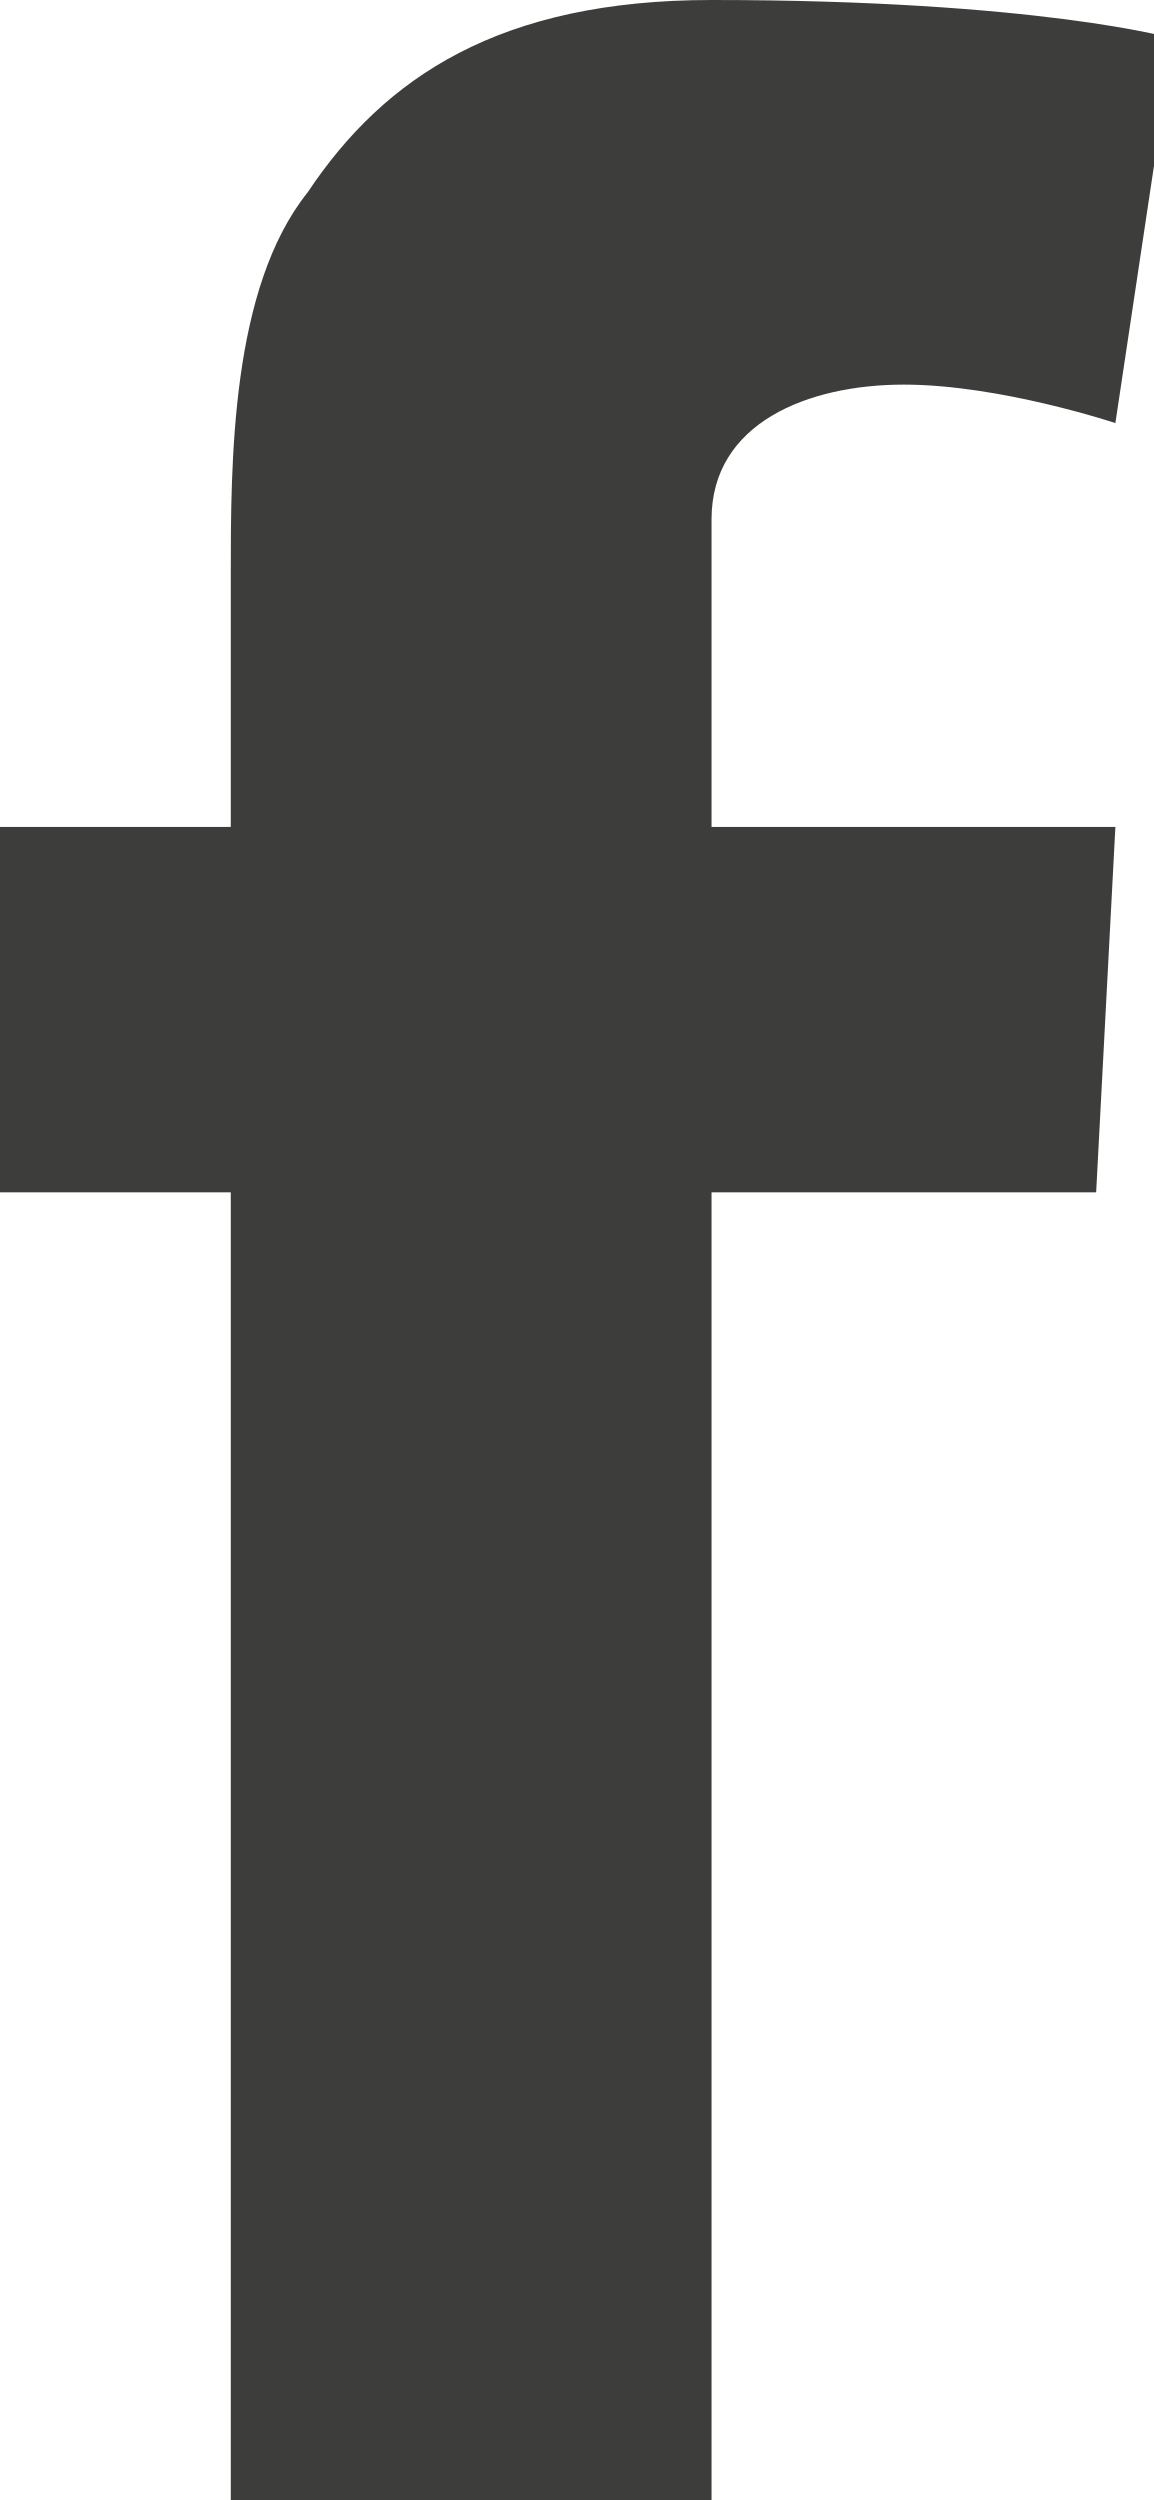
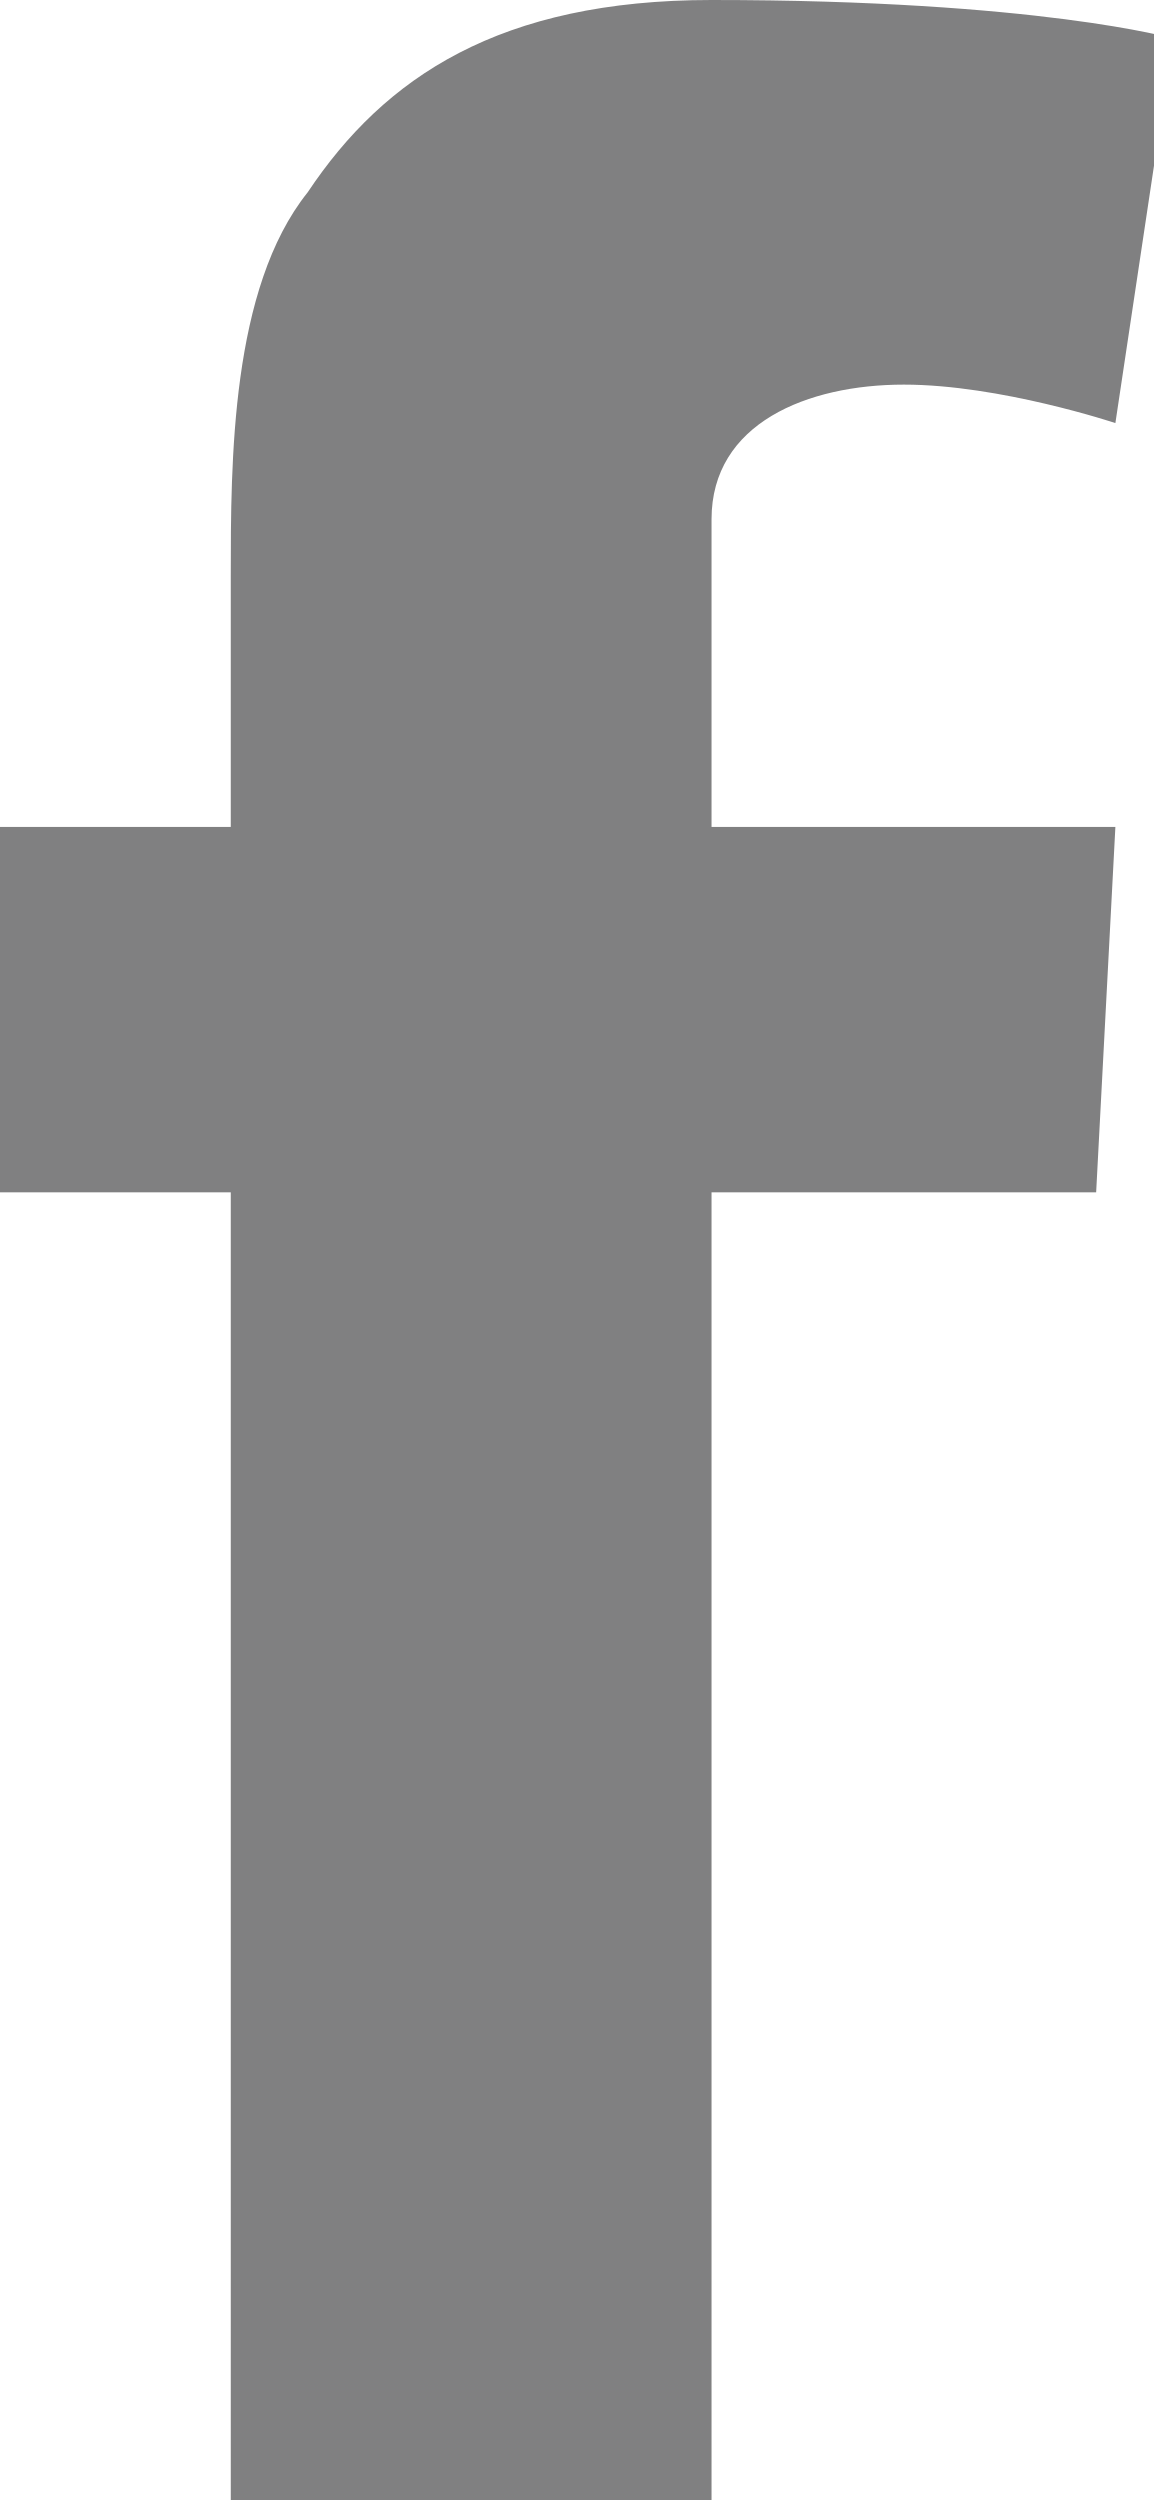
<svg xmlns="http://www.w3.org/2000/svg" viewBox="0 0 6 13">
-   <path fill="#3D3D3B" d="M-.1 4.3h1.3V3c0-.6 0-1.5.4-2 .4-.6 1-1 2.1-1 1.7 0 2.4.2 2.4.2l-.3 2S5.2 2 4.7 2c-.5 0-1 .2-1 .7v1.6h2.1l-.1 1.9h-2V13H1.2V6.2H-.1V4.3z" />
+   <path fill="#808081" d="M-.1 4.3h1.3V3c0-.6 0-1.5.4-2 .4-.6 1-1 2.1-1 1.7 0 2.4.2 2.4.2l-.3 2S5.2 2 4.7 2c-.5 0-1 .2-1 .7v1.6h2.1l-.1 1.9h-2V13H1.2V6.2H-.1V4.3z" />
</svg>
